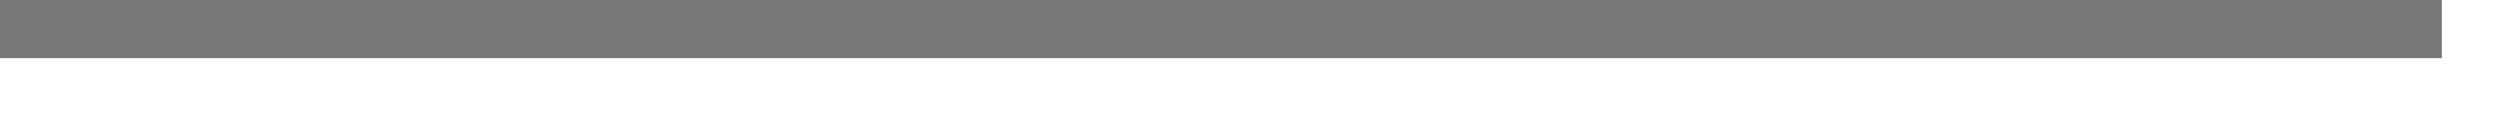
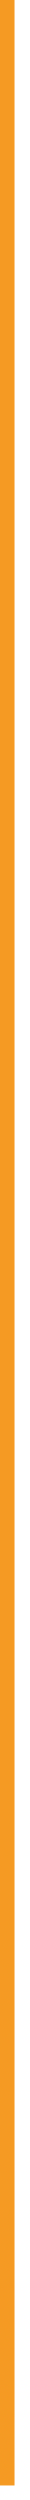
- <svg xmlns="http://www.w3.org/2000/svg" version="1.1" width="43px" height="2px">
-   <g transform="matrix(1 0 0 1 -1252 -610 )">
-     <path d="M 1252 610.5  L 1294 610.5  " stroke-width="1" stroke="#797979" fill="none" />
+ <svg xmlns="http://www.w3.org/2000/svg" version="1.1" width="2px" height="172px">
+   <g transform="matrix(1 0 0 1 -793 -204 )">
+     <path d="M 793.5 204  L 793.5 375  " stroke-width="1" stroke="#f59a23" fill="none" />
  </g>
</svg>
